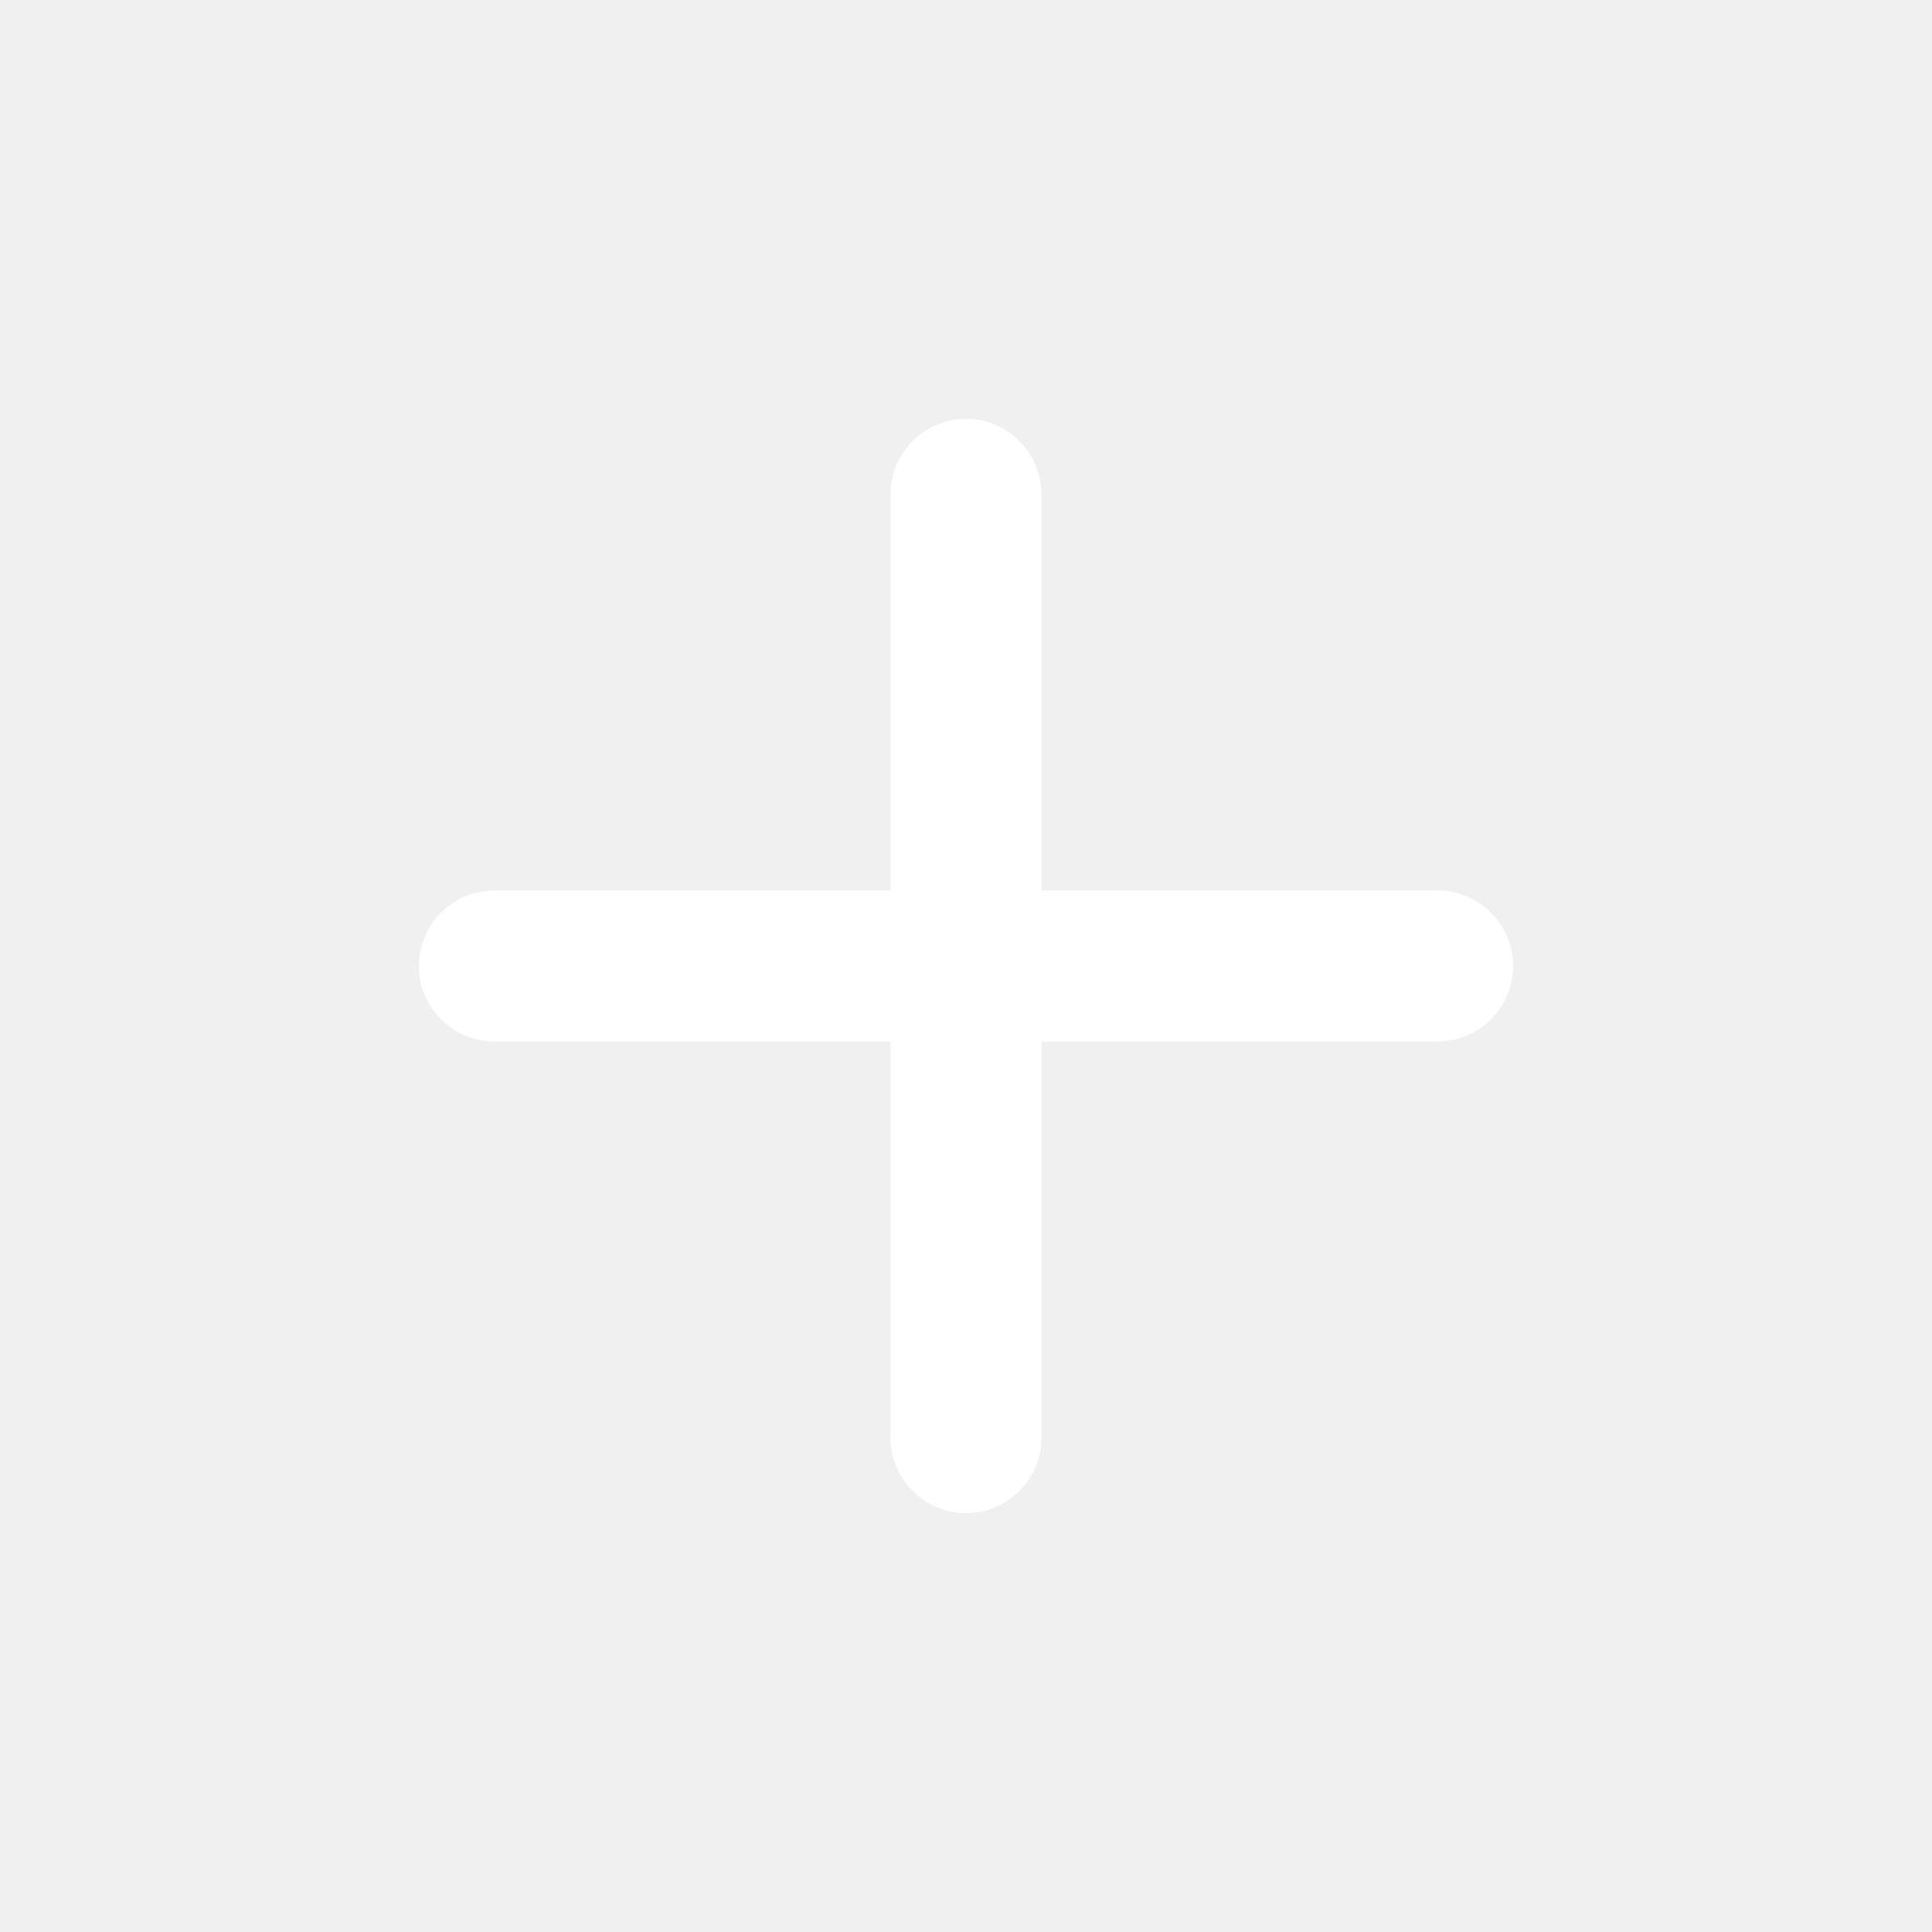
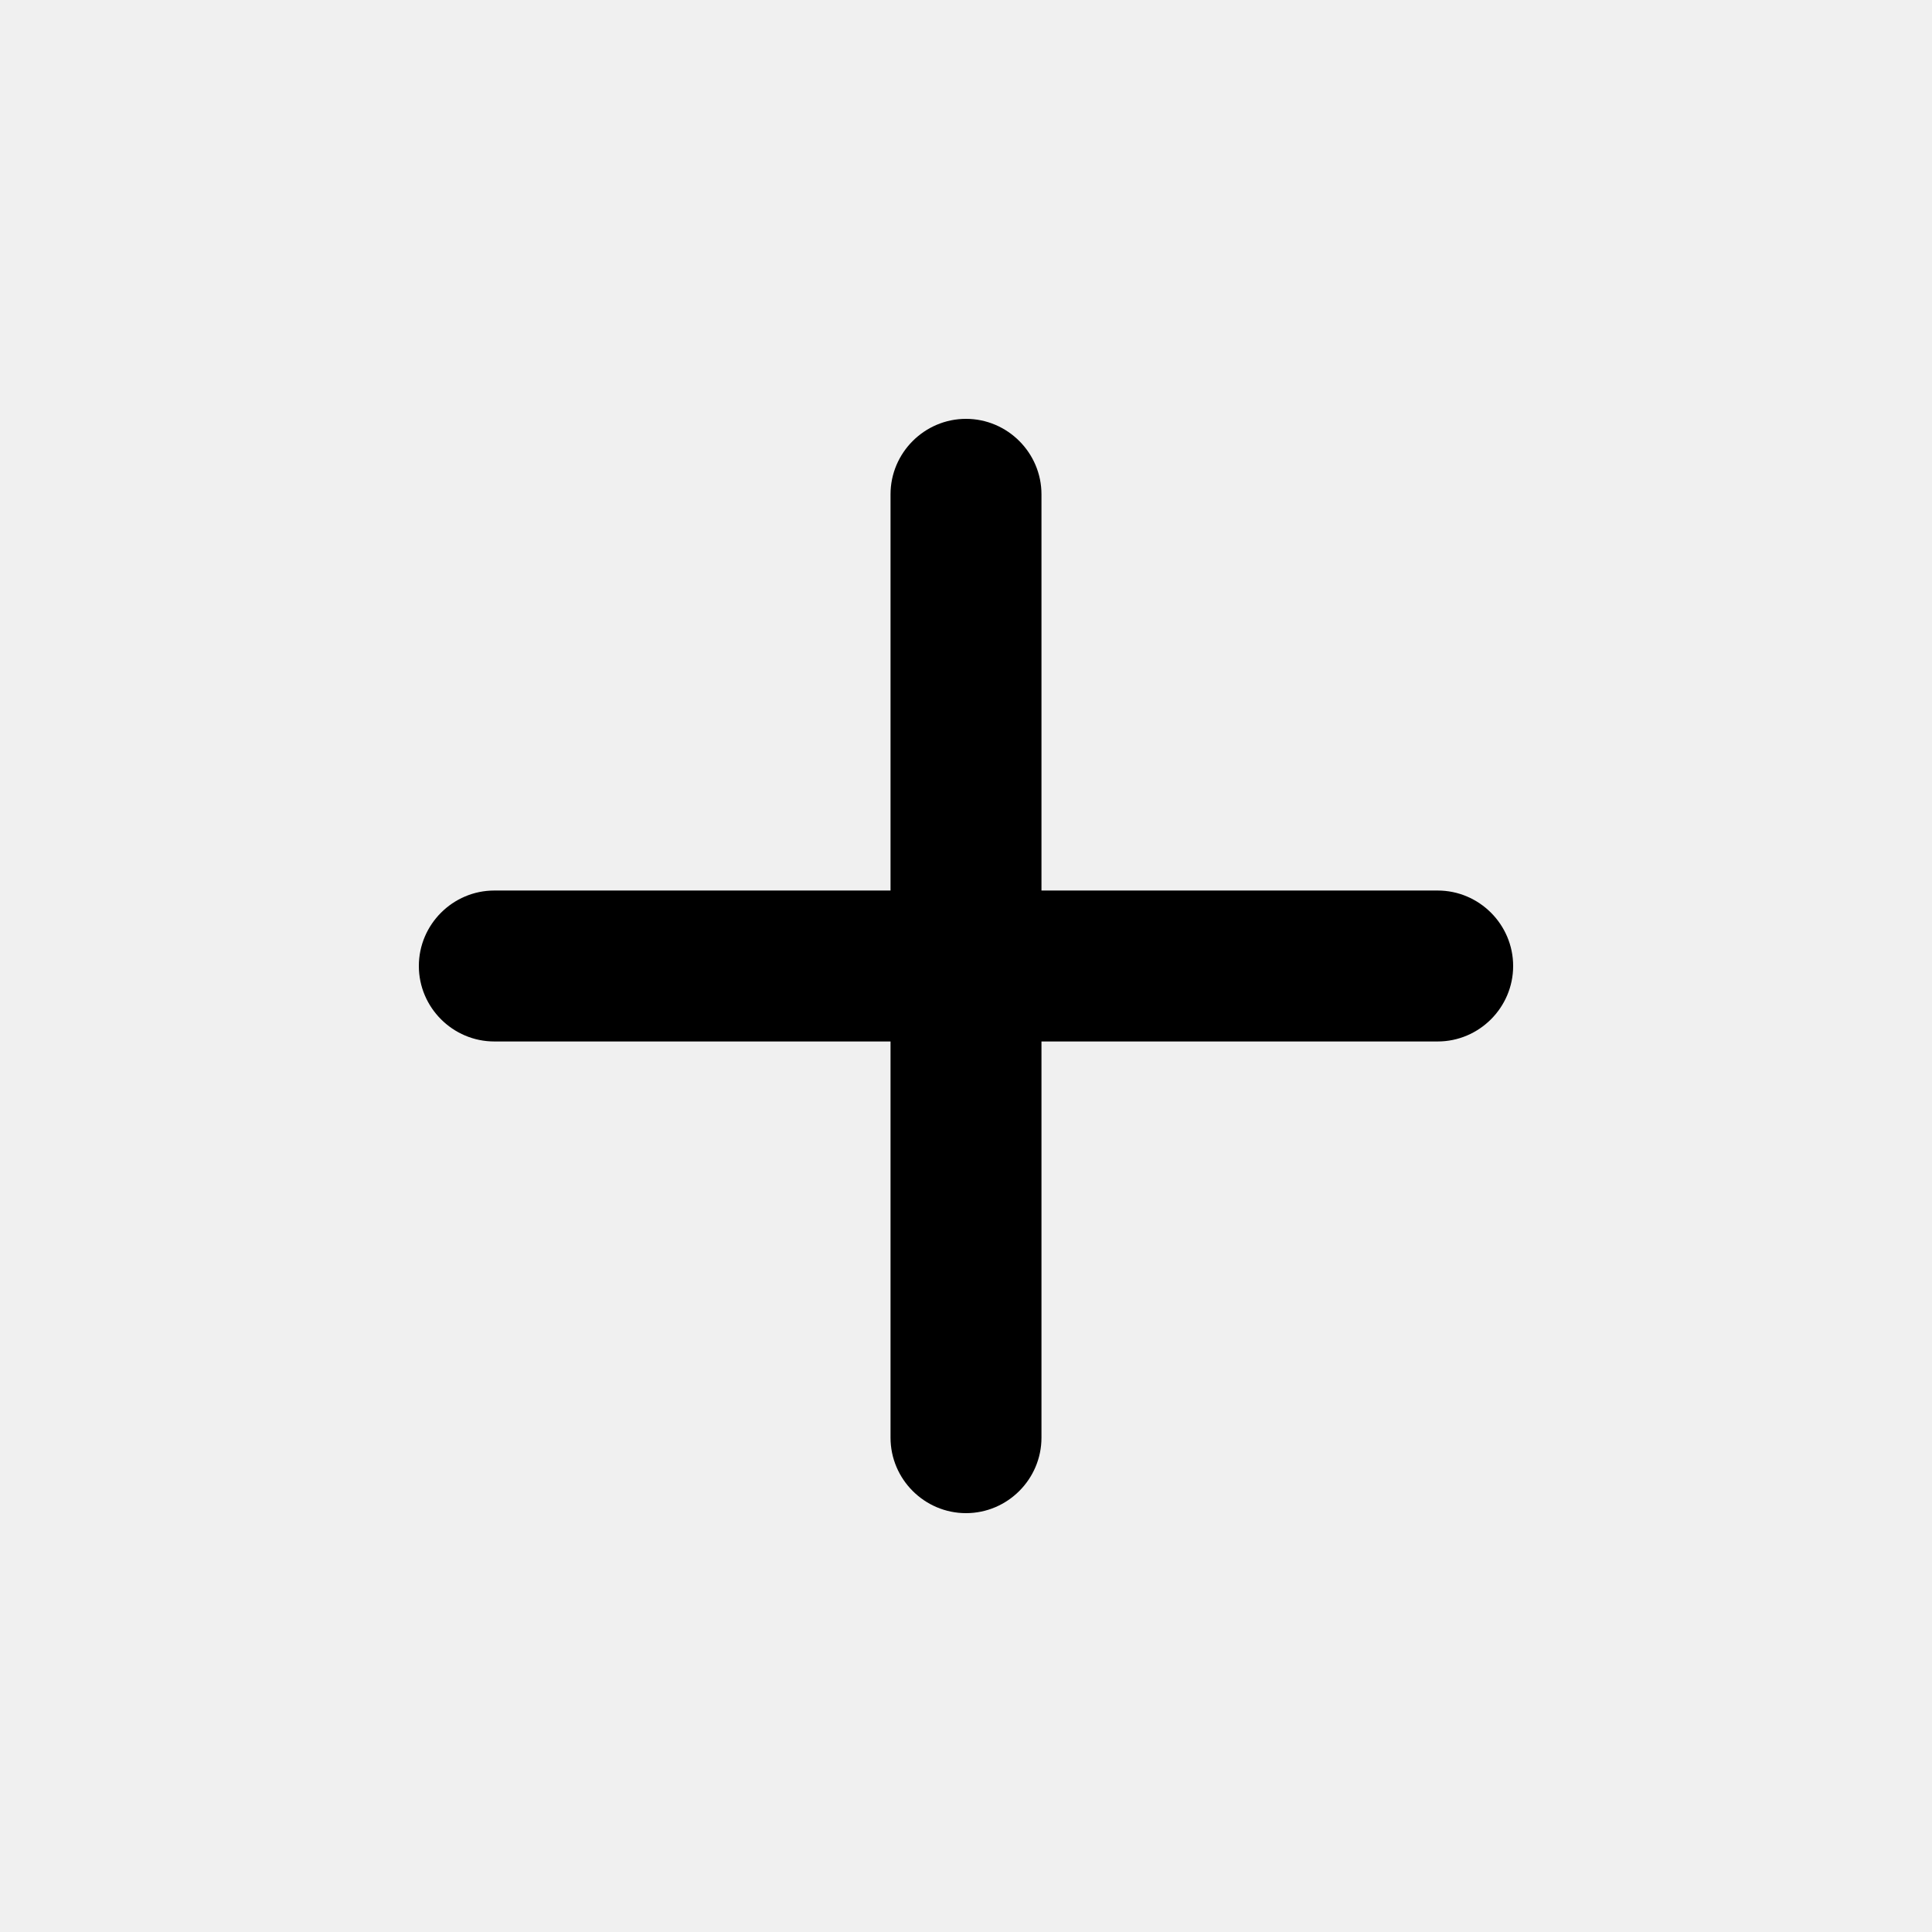
<svg xmlns="http://www.w3.org/2000/svg" version="1.1" viewBox="0 0 512 512" xml:space="preserve">
-   <path d="M381,236H276V131c0-11-9-20-20-20s-20,9-20,20v105H131c-11,0-20,9-20,20s9,20,20,20h105v105c0,11,9,20,20,20  s20-9,20-20V276h105c11,0,20-9,20-20S392,236,381,236z" fill="#fff" />
+   <path d="M381,236H276V131c0-11-9-20-20-20s-20,9-20,20v105H131c-11,0-20,9-20,20s9,20,20,20h105v105c0,11,9,20,20,20  s20-9,20-20V276h105c11,0,20-9,20-20S392,236,381,236z" fill="currentColor" />
</svg>
